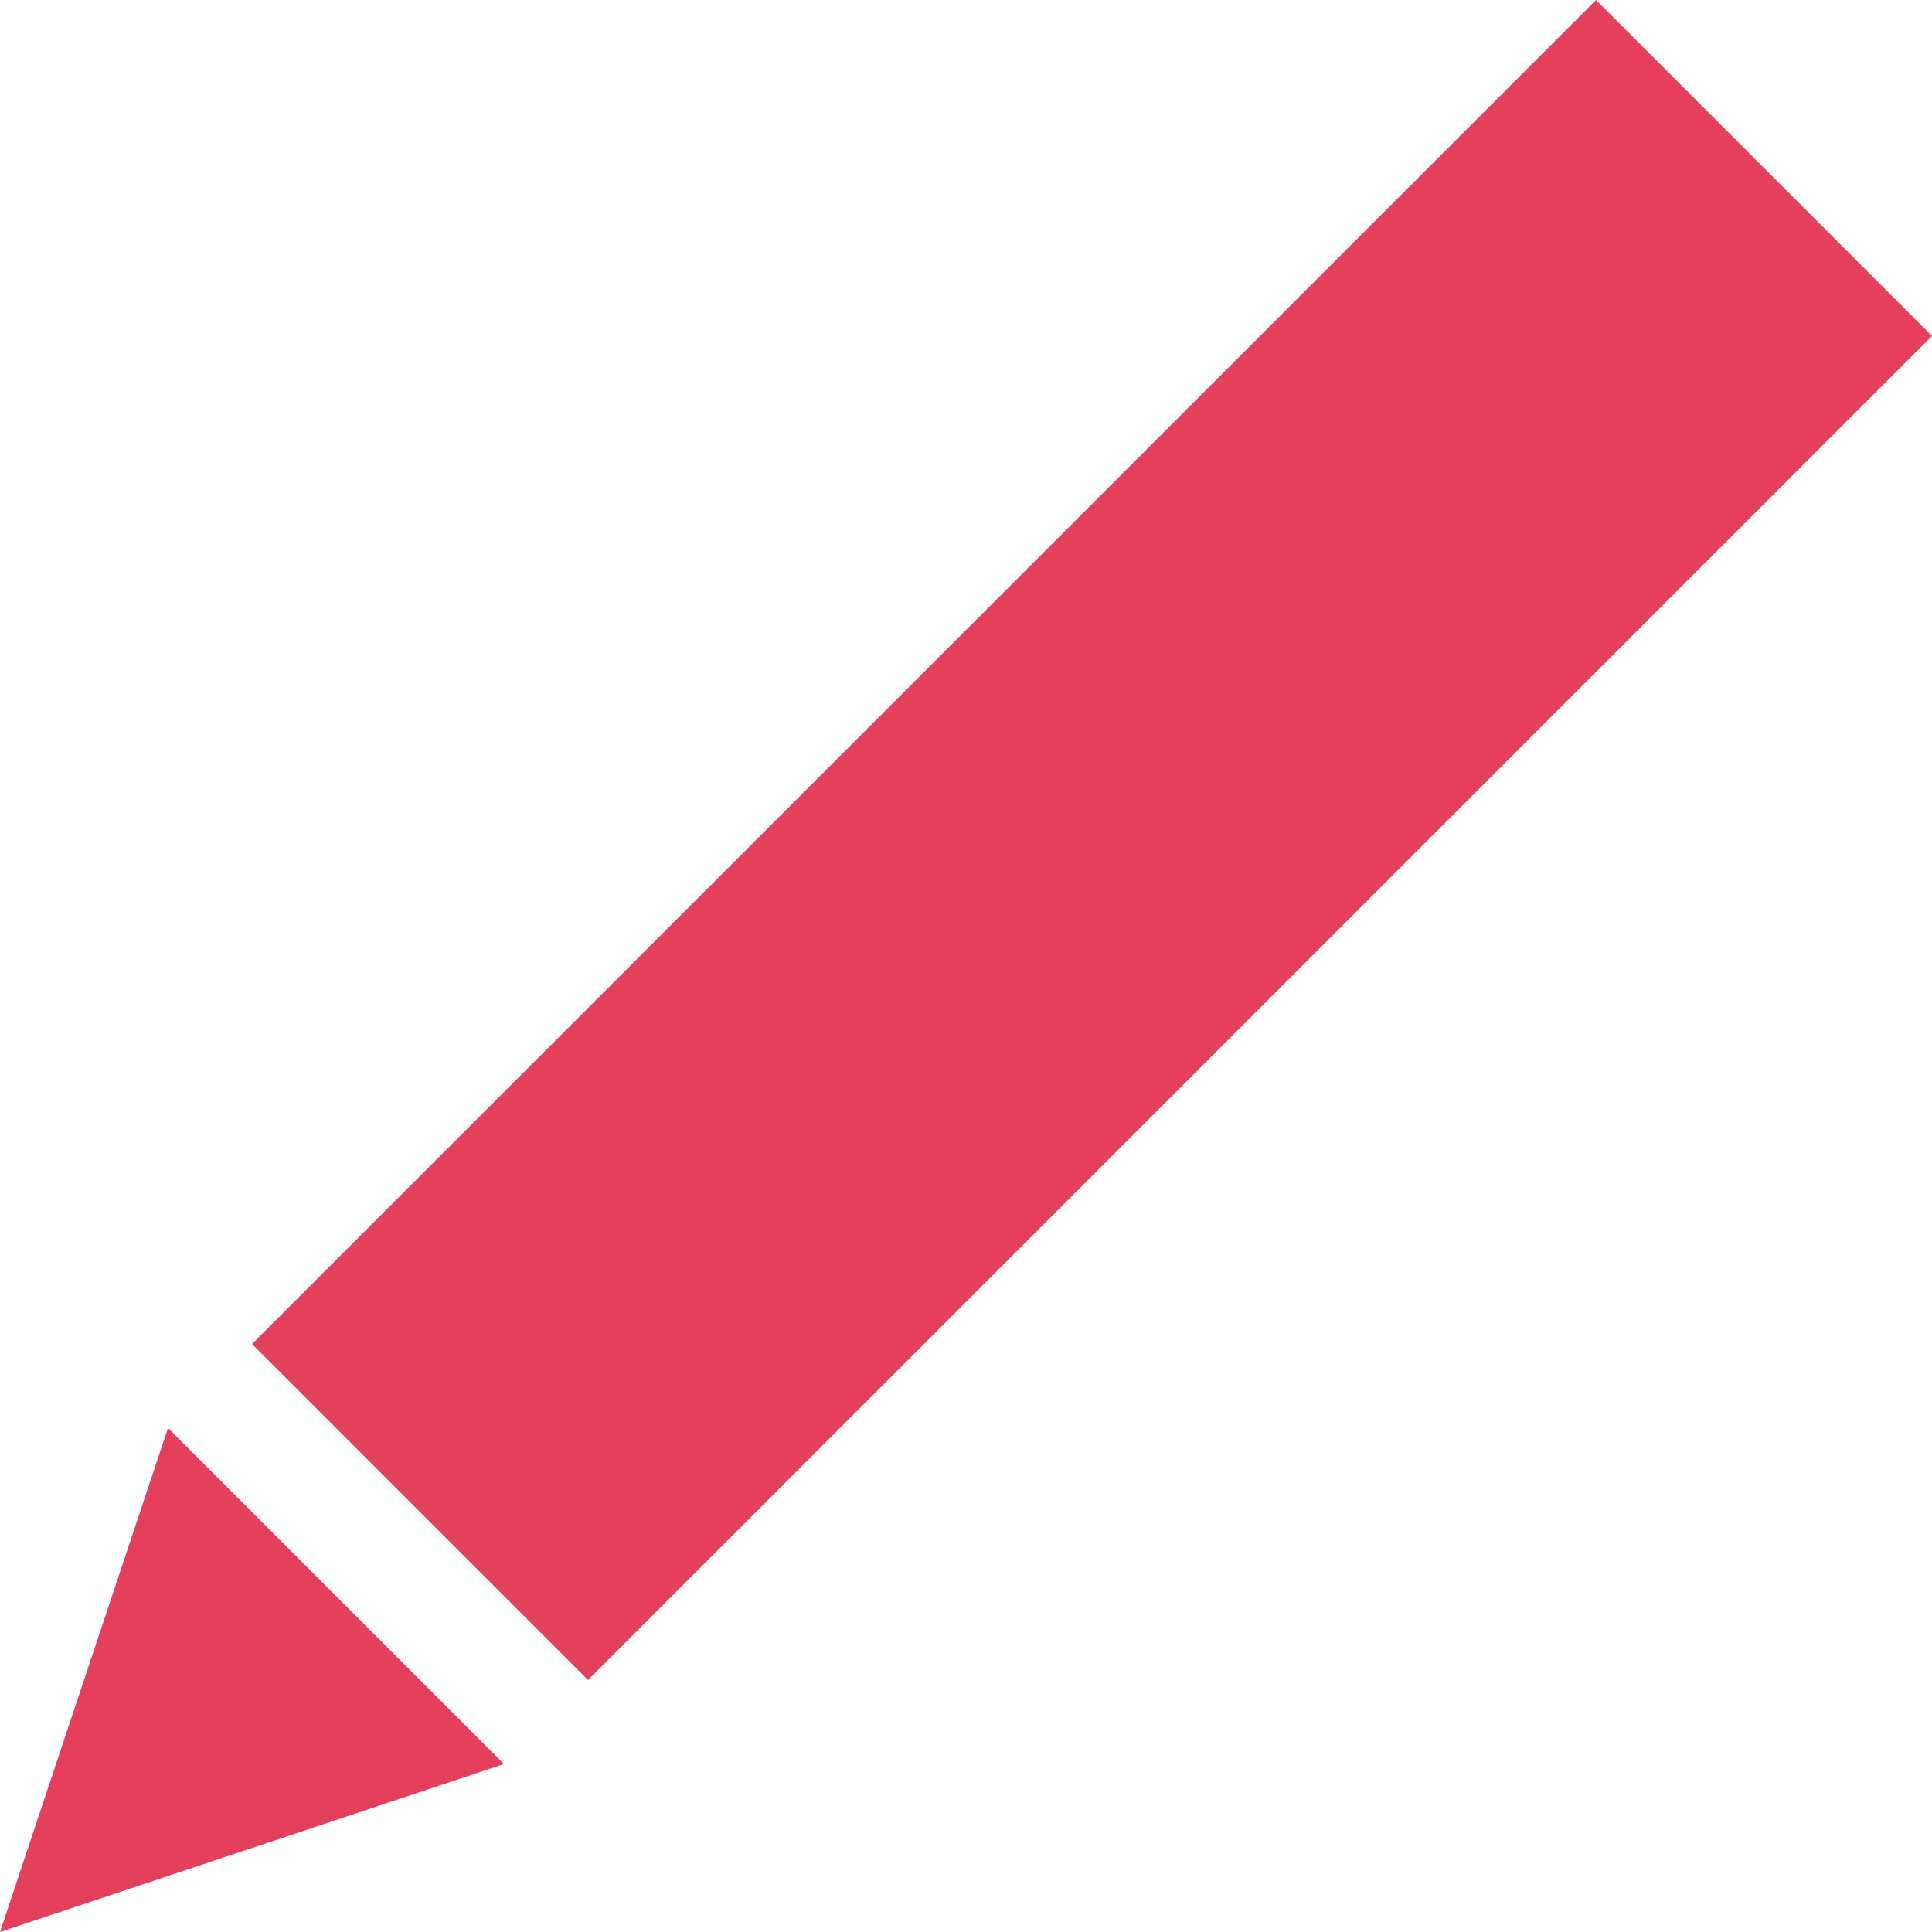
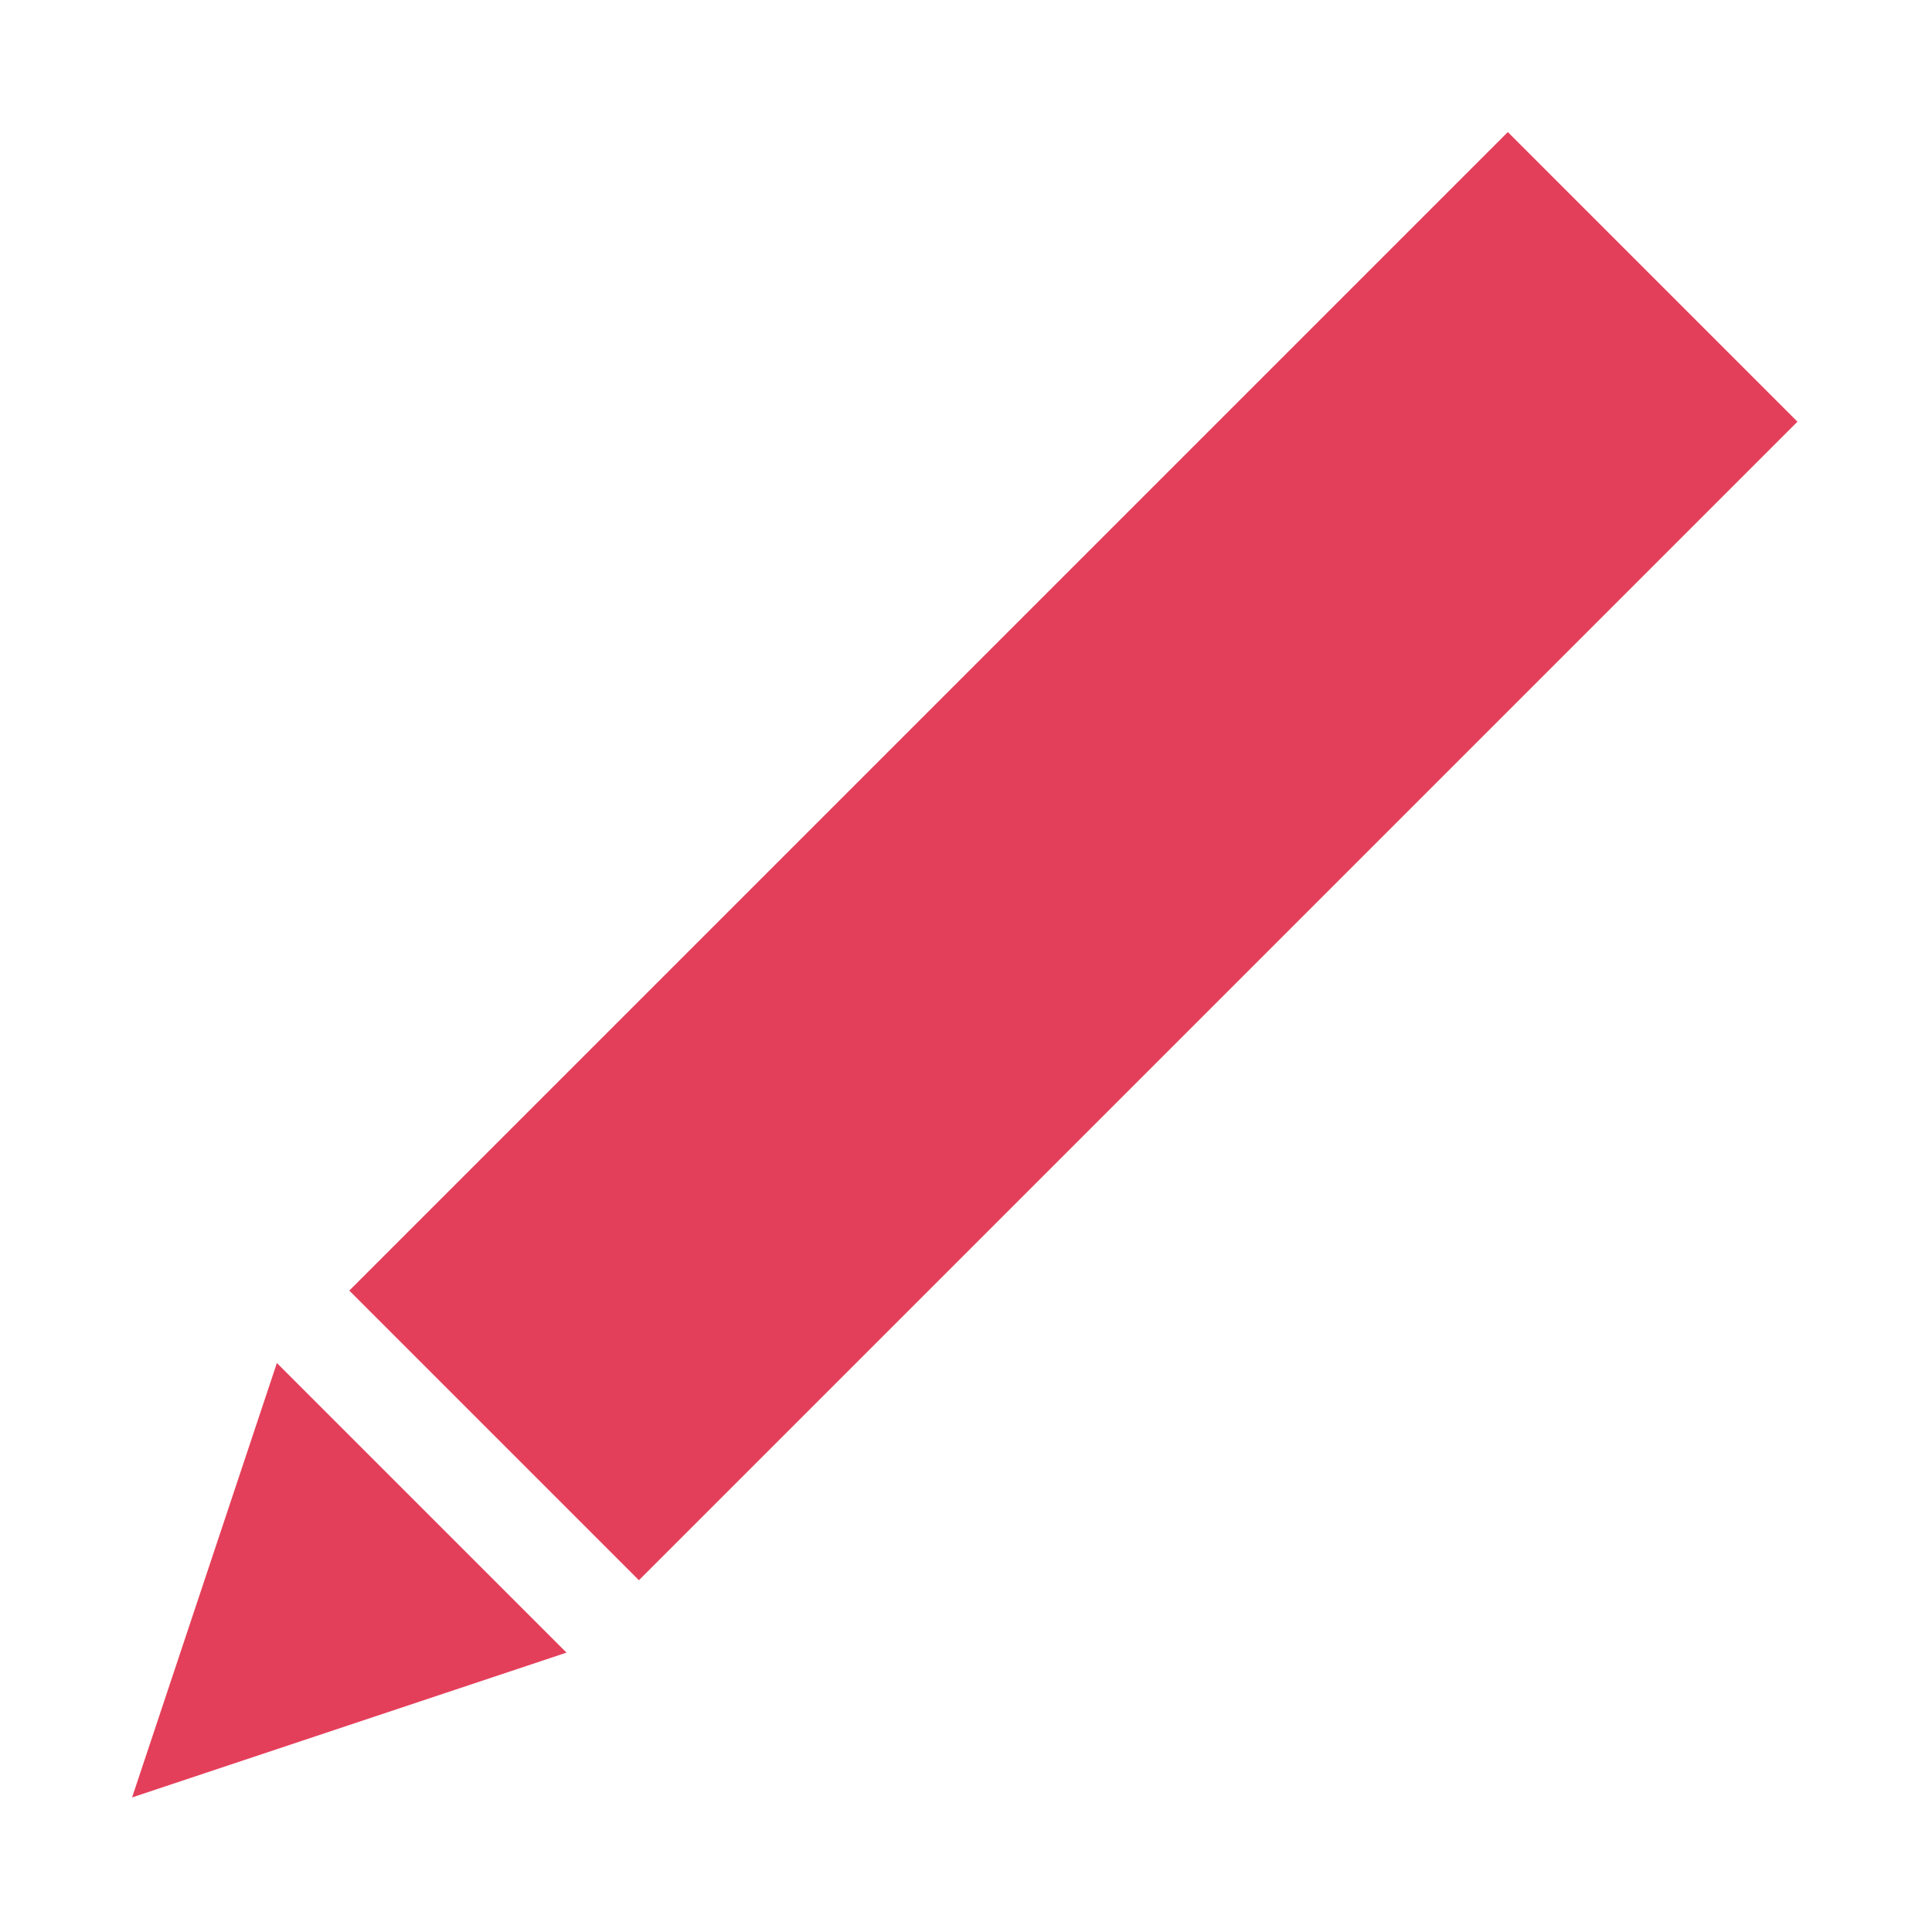
- <svg xmlns="http://www.w3.org/2000/svg" width="46px" height="46px" viewBox="0 0 46 46" version="1.1">
-   <g stroke="none" stroke-width="1" fill="none" fill-rule="evenodd">
-     <g transform="translate(-0, 0)" fill="hsl( 350, 75%, 57% )">
-       <path d="M4,34 L12,42 L9.59232693e-14,46 L4,34 Z M38,0 L46,8 L14,40 L6,32 L38,0 Z" id="Combined-Shape" />
-     </g>
+ <svg xmlns="http://www.w3.org/2000/svg" width="512" height="512" viewBox="0 0 512 512">
+   <g fill="#e43f5a" transform="matrix(9.594386,0,0,9.594386,35,35)">
+     <path d="m 4,34 8,8 -12,4 z M 38,0 46,8 14,40 6,32 Z" />
  </g>
</svg>
